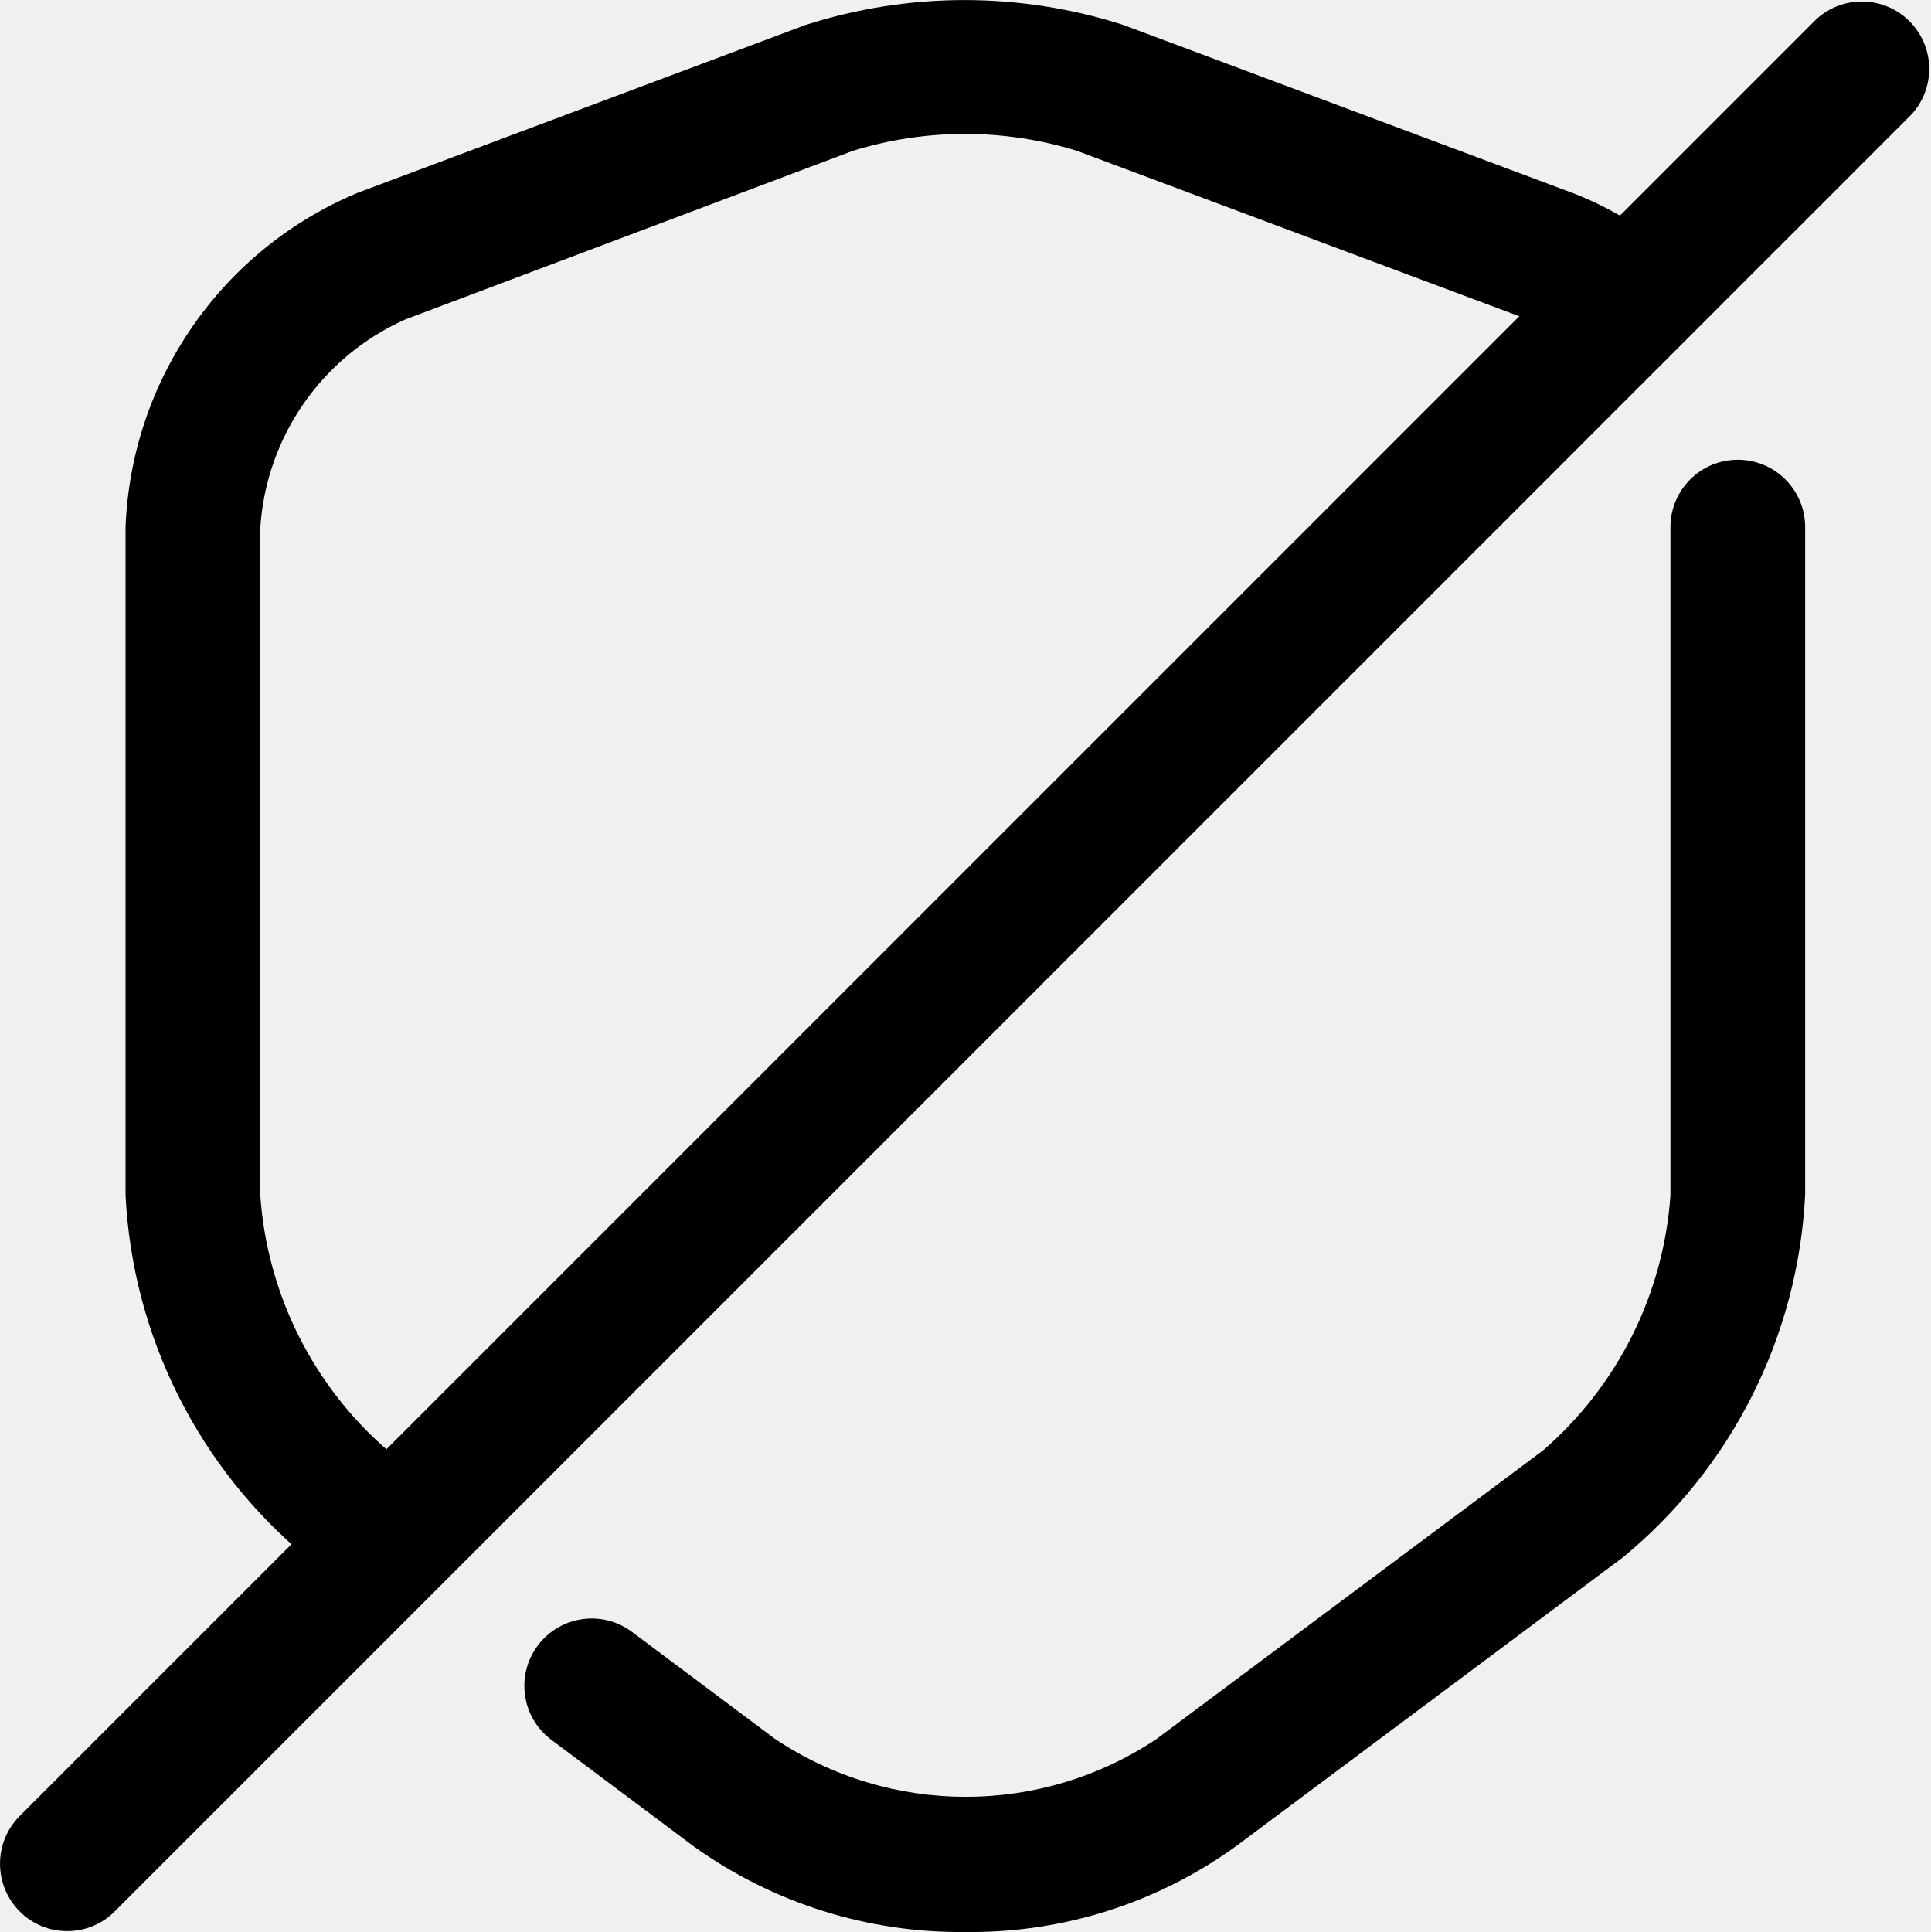
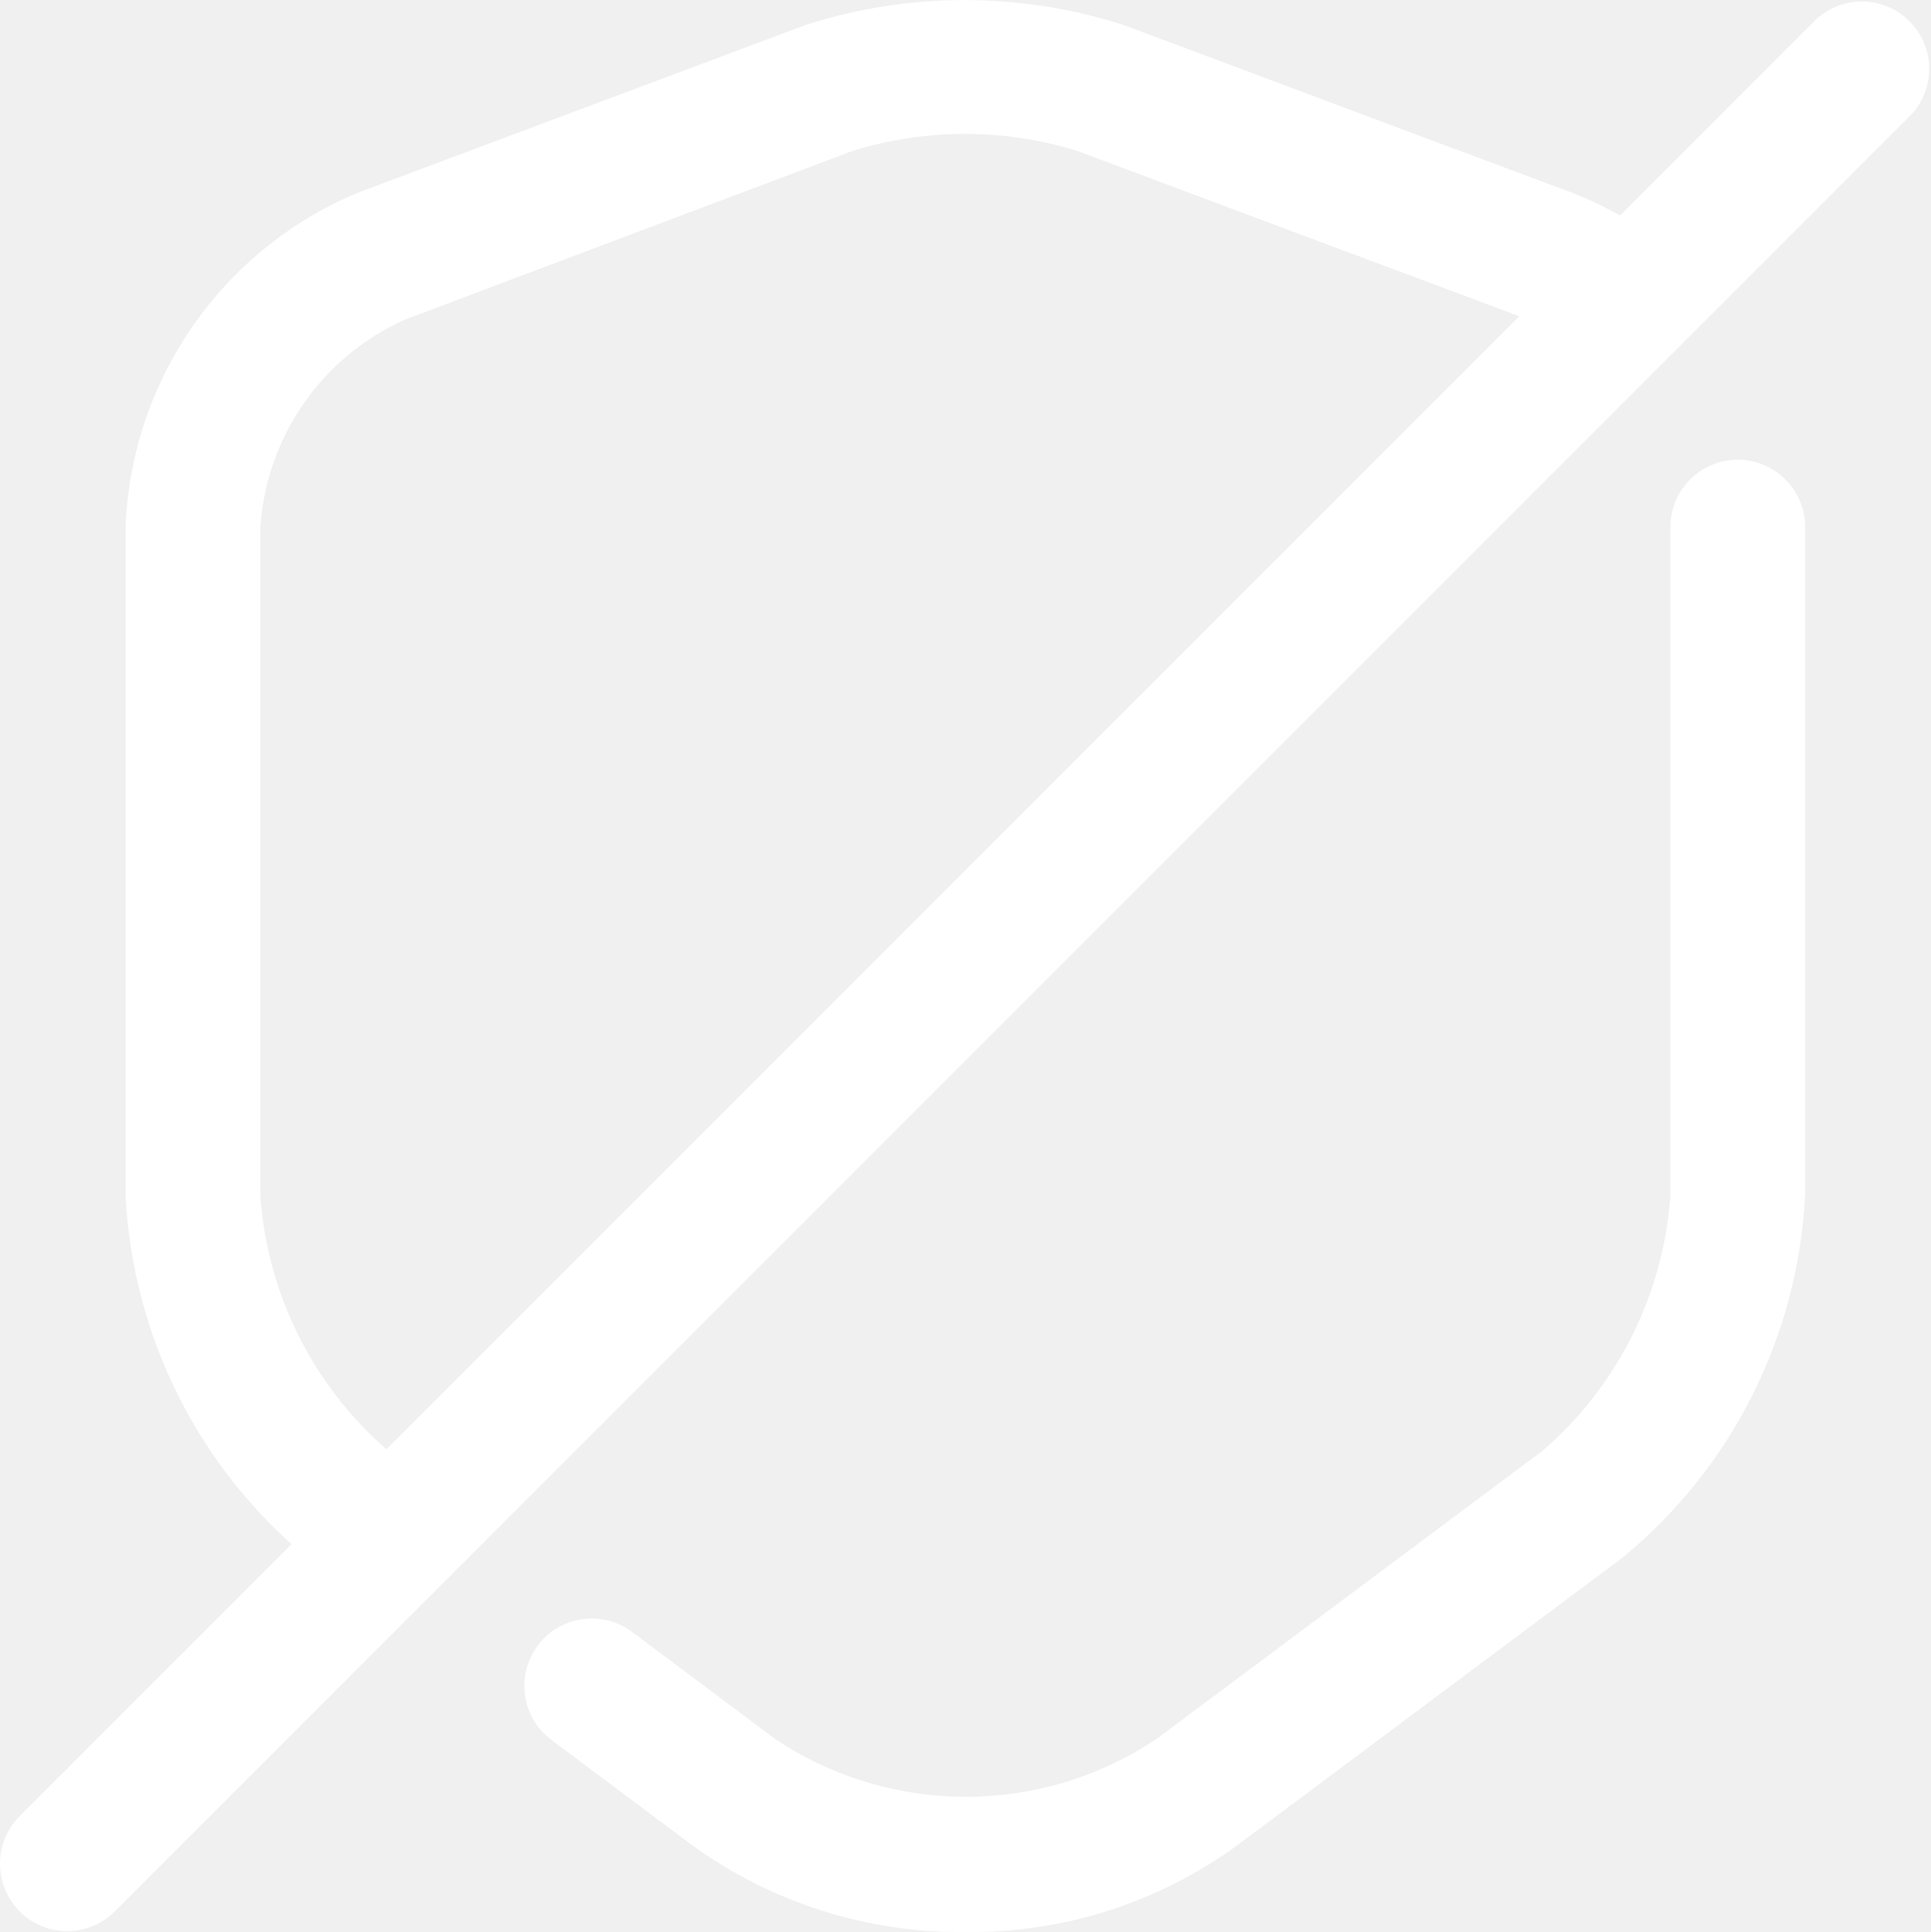
<svg xmlns="http://www.w3.org/2000/svg" width="21.495" height="21.508" viewBox="0 0 21.495 21.508">
-   <g id="Group_47489" data-name="Group 47489" transform="translate(-1732.502 9790)">
+   <g id="Group_47686" data-name="Group 47686" transform="translate(-1732.502 9790)">
    <g id="Group_47480" data-name="Group 47480" transform="translate(1604.25 -9791.252)">
-       <path id="Path_94906" data-name="Path 94906" d="M139,22.76a5.09,5.09,0,0,1-3.02-.95l-1.59-1.19a.75.75,0,0,1,.9-1.2l1.59,1.19a3.823,3.823,0,0,0,4.25,0l4.3-3.21a4.134,4.134,0,0,0,1.42-2.84V7.12a.75.75,0,0,1,1.5,0v7.43a5.585,5.585,0,0,1-2.03,4.04l-4.3,3.21A5.031,5.031,0,0,1,139,22.76Z" />
-       <path id="Path_94907" data-name="Path 94907" d="M132.33,18.9a.76.76,0,0,1-.45-.15l-.2-.15a5.6,5.6,0,0,1-2.03-4.04V7.12a4.209,4.209,0,0,1,2.58-3.72l4.99-1.87a5.784,5.784,0,0,1,3.54,0l5,1.87a3.828,3.828,0,0,1,.61.3.748.748,0,1,1-.79,1.27,1.544,1.544,0,0,0-.34-.17l-5-1.87a4.227,4.227,0,0,0-2.49,0l-4.99,1.88a2.732,2.732,0,0,0-1.61,2.32v7.43a4.134,4.134,0,0,0,1.42,2.84l.2.15a.75.75,0,0,1,.15,1.05A.72.72,0,0,1,132.33,18.9Z" />
-       <path id="Path_94908" data-name="Path 94908" d="M129,22.75a.742.742,0,0,1-.53-.22.754.754,0,0,1,0-1.06l20-20a.75.75,0,0,1,1.06,1.06l-20,20A.742.742,0,0,1,129,22.75Z" />
+       <path id="Path_94906" data-name="Path 94906" d="M139,22.76a5.09,5.09,0,0,1-3.02-.95l-1.59-1.19a.75.75,0,0,1,.9-1.2l1.59,1.19a3.823,3.823,0,0,0,4.25,0l4.3-3.21a4.134,4.134,0,0,0,1.42-2.84V7.12a.75.75,0,0,1,1.5,0v7.43a5.585,5.585,0,0,1-2.03,4.04l-4.3,3.21A5.031,5.031,0,0,1,139,22.76Z" fill="#fff" />
+       <path id="Path_94907" data-name="Path 94907" d="M132.33,18.9a.76.76,0,0,1-.45-.15l-.2-.15a5.6,5.6,0,0,1-2.03-4.04V7.12a4.209,4.209,0,0,1,2.58-3.72l4.99-1.87a5.784,5.784,0,0,1,3.54,0l5,1.87a3.828,3.828,0,0,1,.61.3.748.748,0,1,1-.79,1.27,1.544,1.544,0,0,0-.34-.17l-5-1.87a4.227,4.227,0,0,0-2.49,0l-4.99,1.88a2.732,2.732,0,0,0-1.61,2.32v7.43a4.134,4.134,0,0,0,1.42,2.84l.2.15a.75.75,0,0,1,.15,1.05A.72.72,0,0,1,132.33,18.9Z" fill="#fff" />
+       <path id="Path_94908" data-name="Path 94908" d="M129,22.75a.742.742,0,0,1-.53-.22.754.754,0,0,1,0-1.06l20-20a.75.75,0,0,1,1.06,1.06l-20,20A.742.742,0,0,1,129,22.75Z" fill="#fff" />
    </g>
  </g>
</svg>
